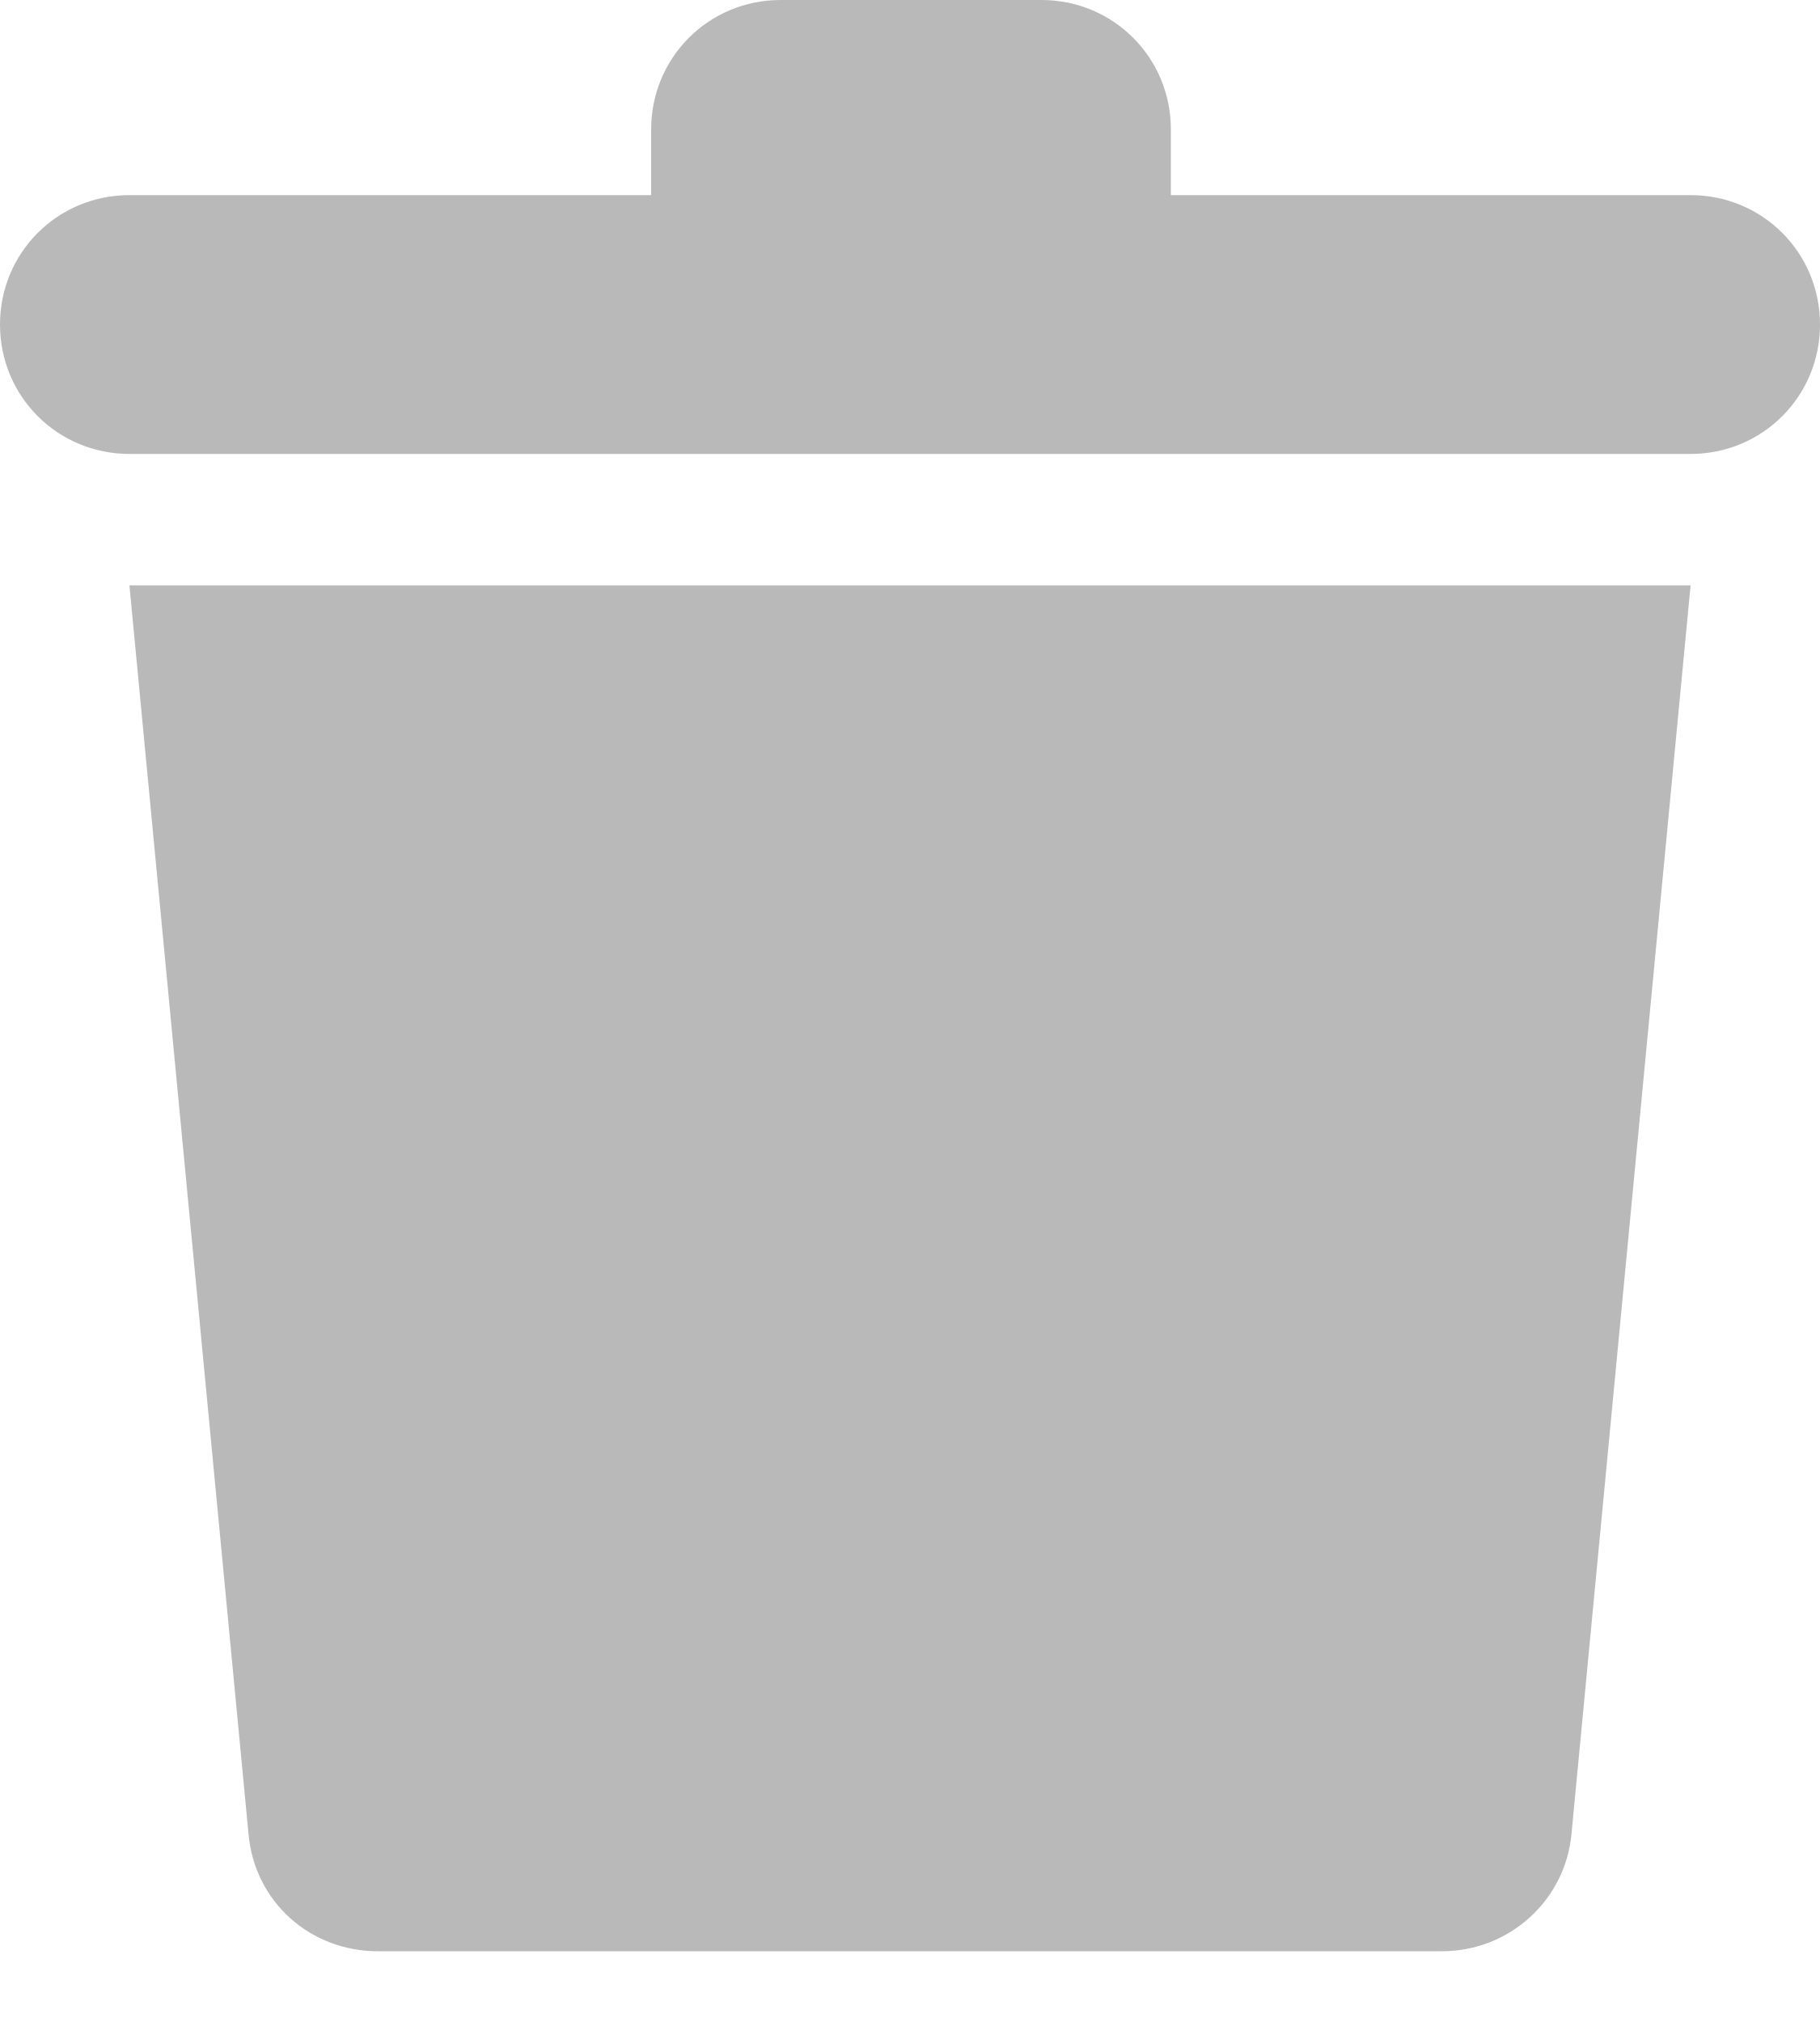
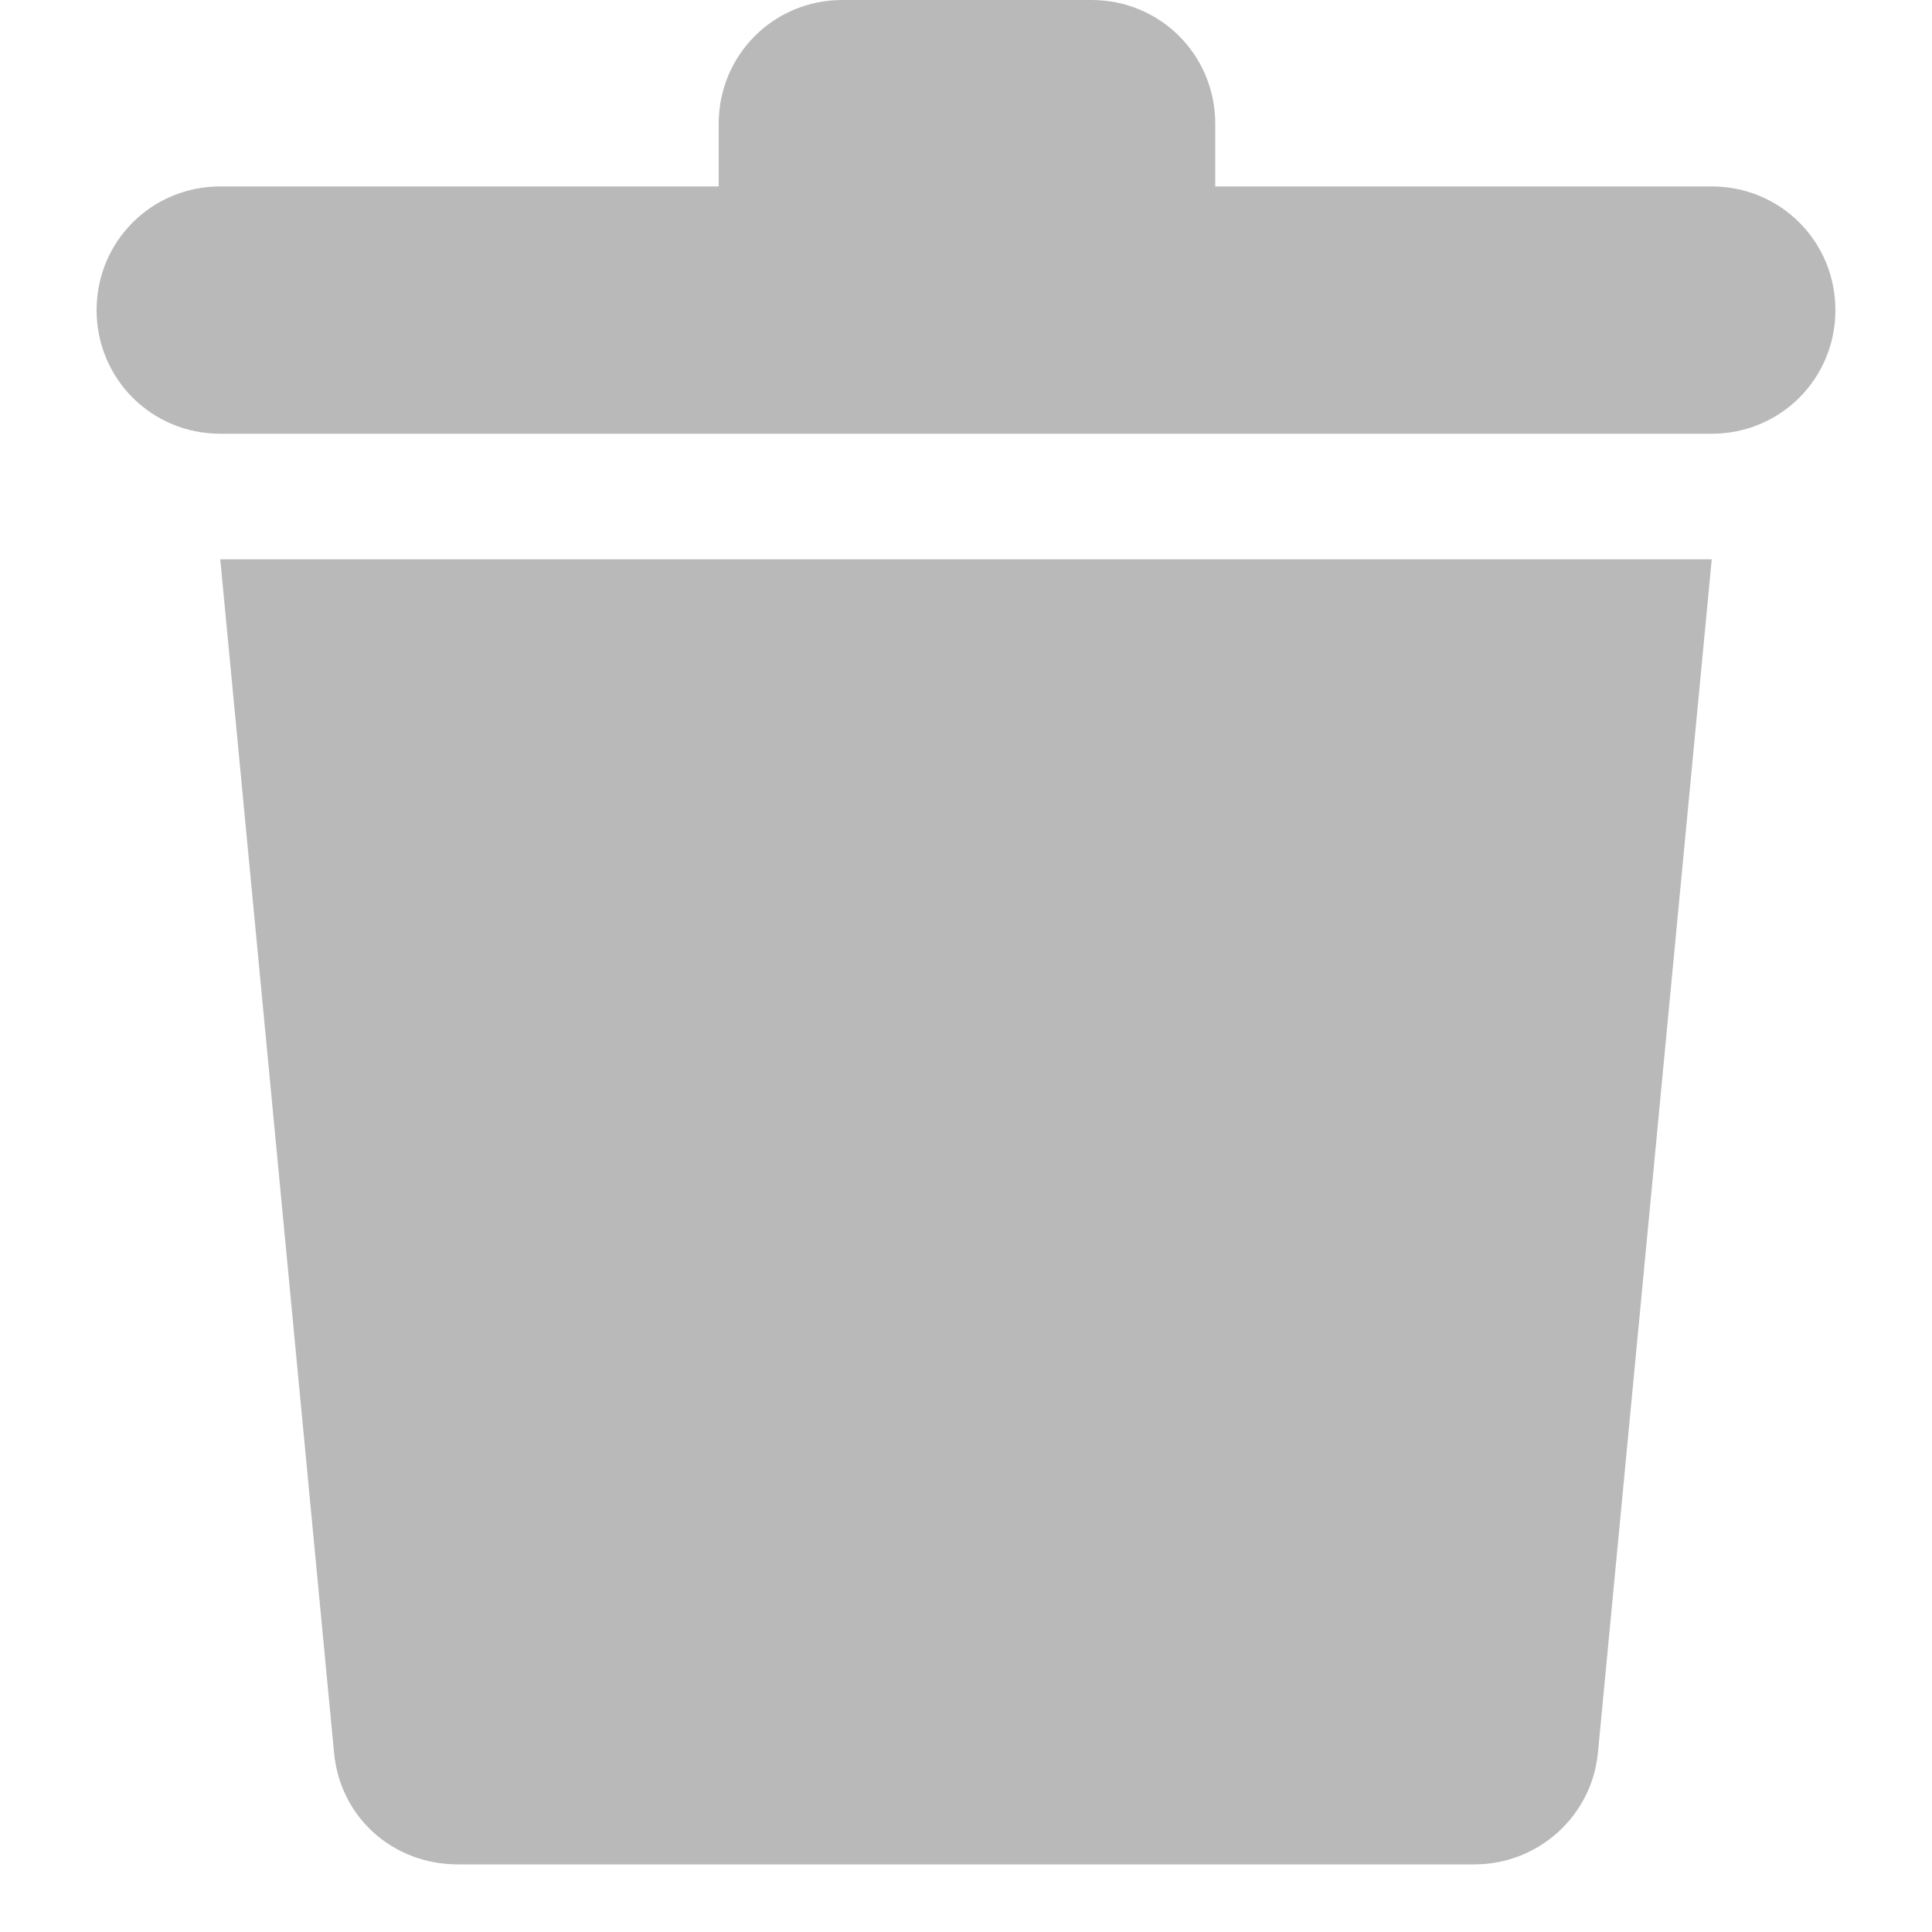
- <svg xmlns="http://www.w3.org/2000/svg" viewBox="0 0 18 20">
+ <svg xmlns="http://www.w3.org/2000/svg" width="18" height="18" viewBox="0 0 18 20">
  <path d="m2.458 18.142c0.061 0.67 0.609 1.158 1.28 1.158h10.524c0.67 0 1.219-0.508 1.28-1.158l1.178-12.352h-15.44l1.178 12.352z" fill="rgba(140,139,139,.6)" />
  <path d="m16.72 1.93h-5.14v-0.65c0-0.711-0.569-1.28-1.28-1.28h-2.58c-0.711 0-1.28 0.569-1.28 1.28v0.65h-5.16c-0.711 0-1.28 0.569-1.28 1.28s0.569 1.28 1.28 1.28h15.44c0.711 0 1.28-0.569 1.28-1.28s-0.569-1.28-1.28-1.28z" fill="rgba(140,139,139,.6)" />
</svg>
